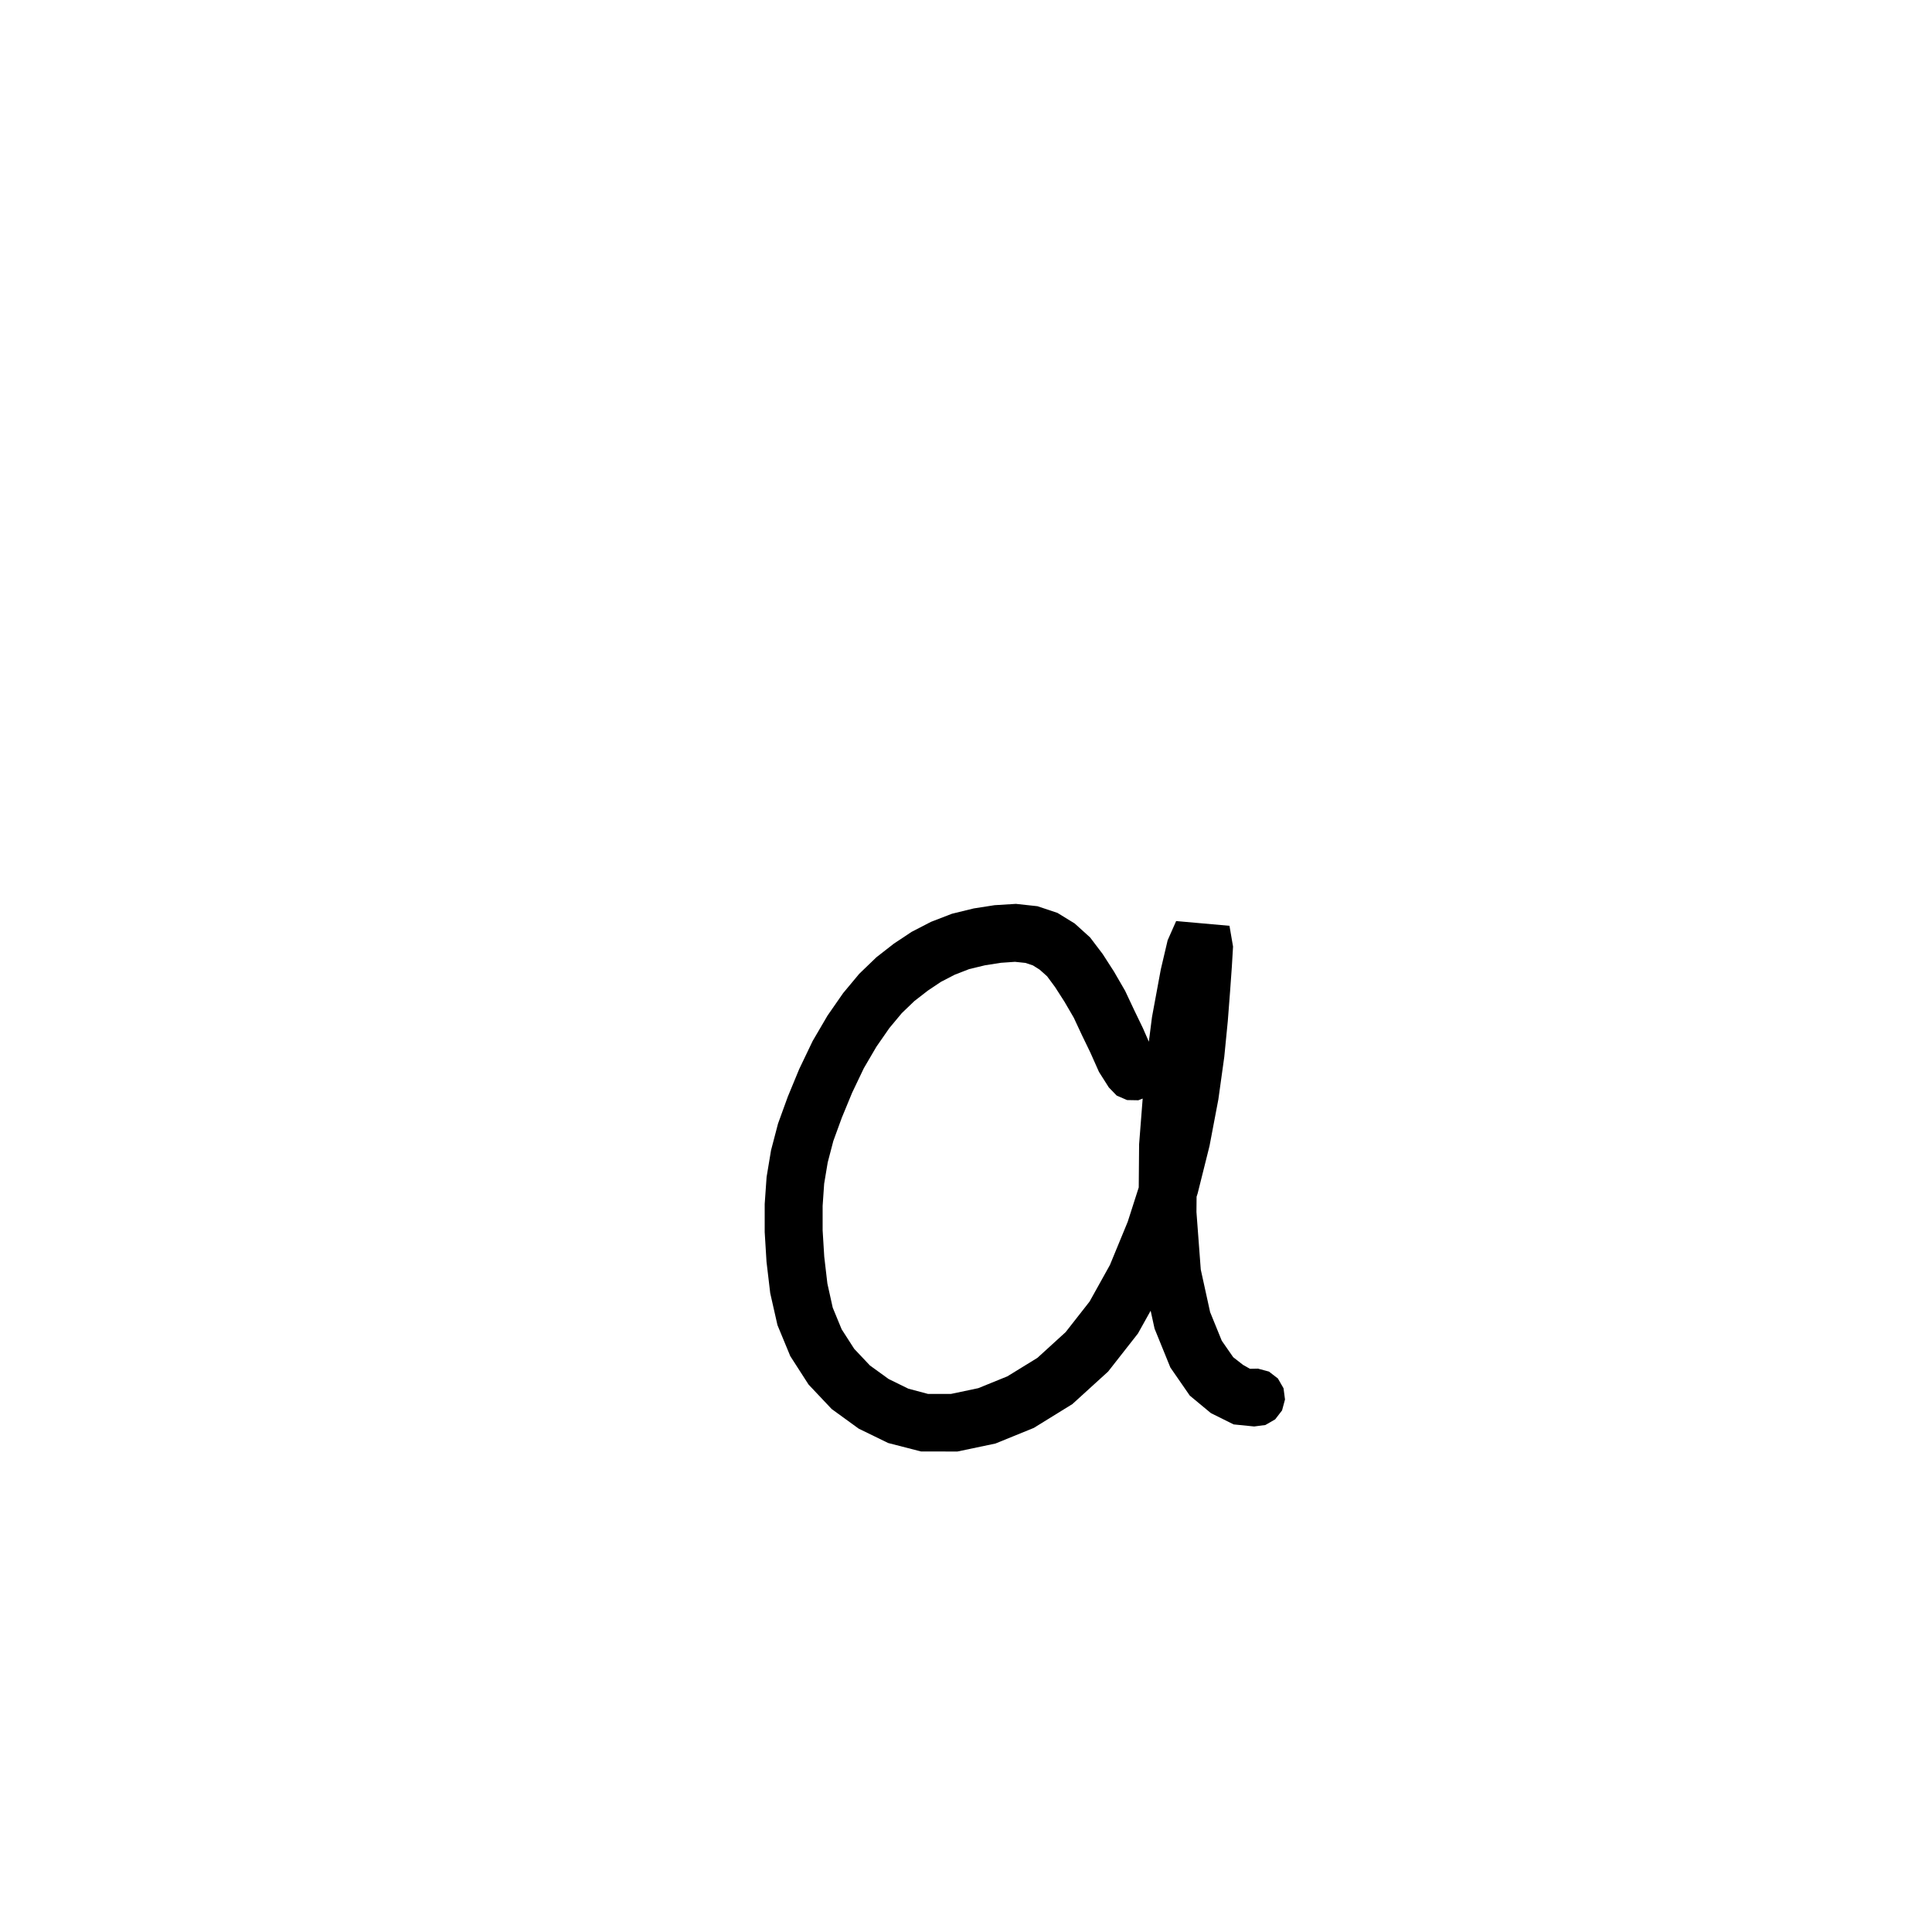
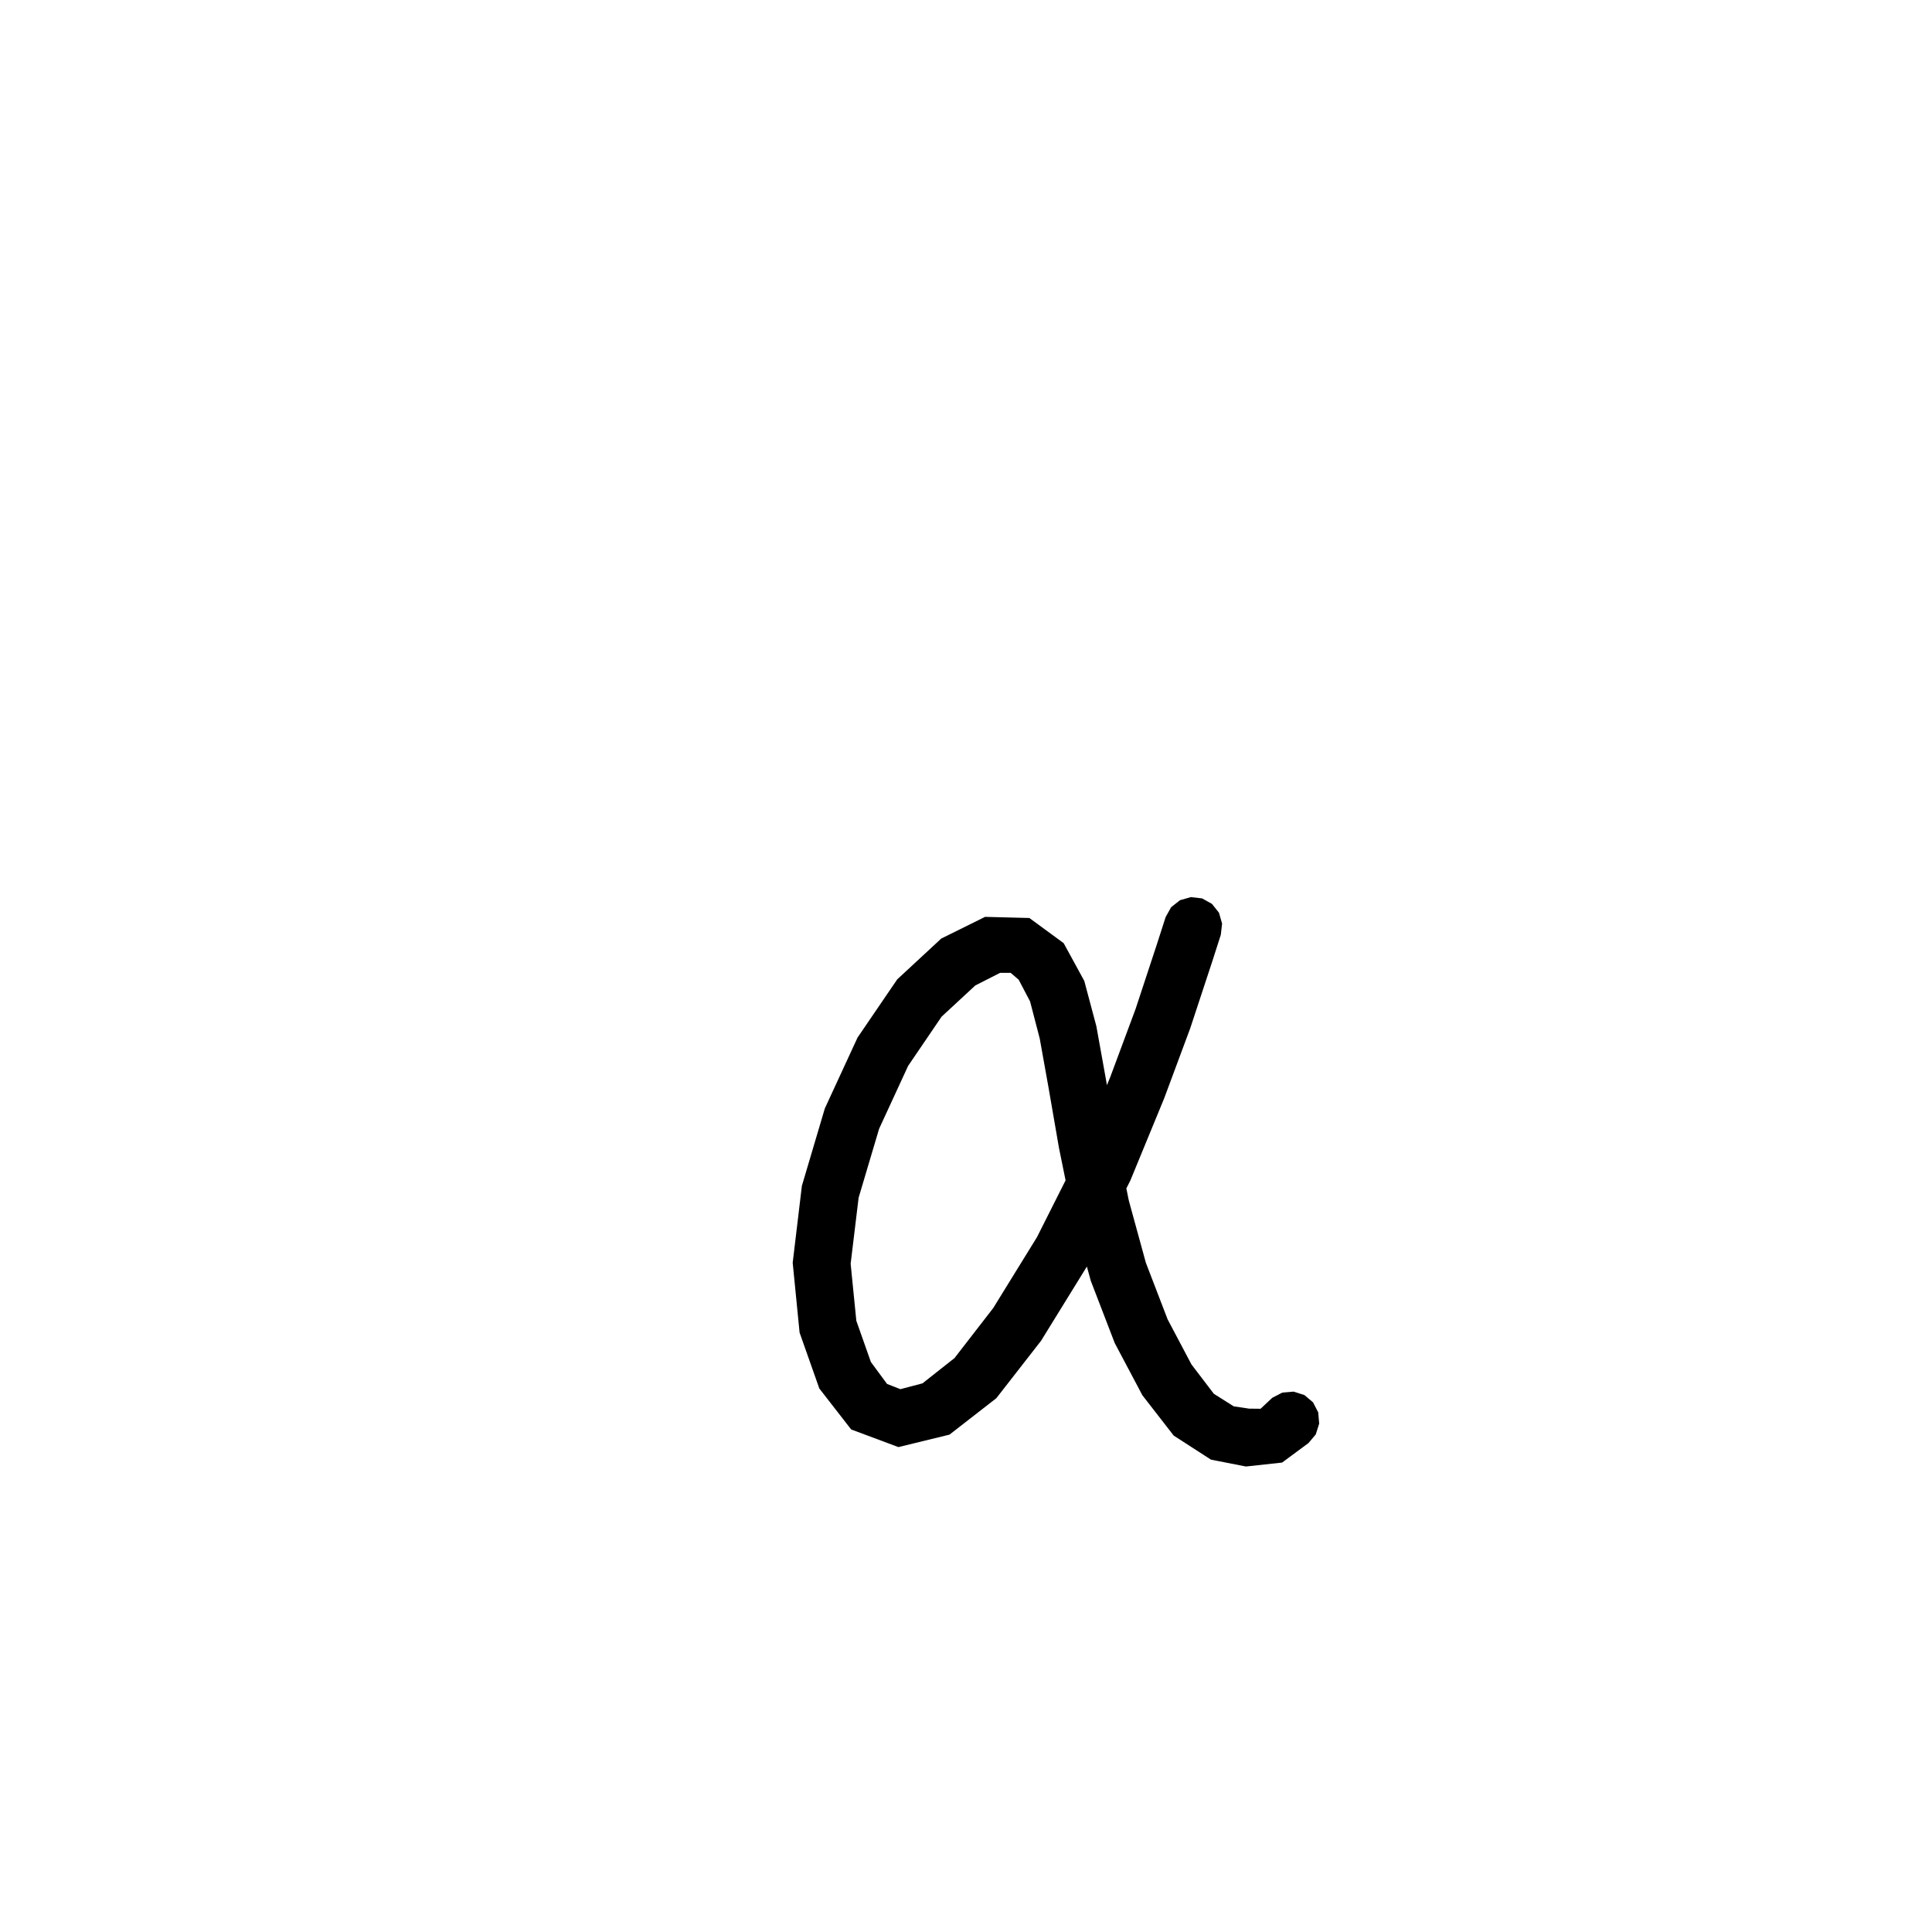
<svg xmlns="http://www.w3.org/2000/svg" viewBox="0 0 300 300" width="300" height="300">
-   <path d="M 179.747 163.987 L 178.611 162.25 L 177.471 159.649 L 176.119 156.852 L 174.711 153.859 L 172.969 150.851 L 171.229 148.149 L 169.269 145.561 L 166.871 143.393 L 164.196 141.751 L 161.094 140.716 L 157.754 140.353 L 154.429 140.557 L 151.203 141.061 L 147.815 141.888 L 144.559 143.145 L 141.547 144.703 L 138.8 146.529 L 136.089 148.643 L 133.431 151.201 L 130.925 154.206 L 128.496 157.702 L 126.185 161.654 L 124.1 166.008 L 122.33 170.292 L 120.81 174.48 L 119.727 178.613 L 119.037 182.758 L 118.742 186.949 L 118.742 191.325 L 119.024 195.936 L 119.602 200.813 L 120.724 205.763 L 122.713 210.576 L 125.553 214.991 L 129.146 218.795 L 133.344 221.843 L 137.918 224.071 L 143.018 225.384 L 148.673 225.39 L 154.573 224.15 L 160.529 221.726 L 166.522 218.023 L 172.071 212.972 L 176.697 207.069 L 180.462 200.32 L 183.56 192.821 L 185.969 185.319 L 187.812 177.95 L 189.188 170.705 L 190.104 164.117 L 190.651 158.562 L 191.011 153.884 L 191.28 150.126 L 191.467 146.982 L 190.913 143.758 L 182.632 143.021 L 181.312 146.004 L 180.25 150.524 L 178.88 157.929 L 177.698 167.209 L 176.88 177.677 L 176.789 188.484 L 177.539 198.368 L 179.282 206.314 L 181.733 212.344 L 184.752 216.711 L 188.022 219.425 L 191.556 221.181 L 194.745 221.502 L 196.486 221.275 L 198.008 220.398 L 199.078 219.007 L 199.534 217.311 L 199.307 215.57 L 198.431 214.049 L 197.039 212.978 L 195.344 212.522 L 194.095 212.547 L 193.014 211.936 L 191.491 210.745 L 189.717 208.189 L 187.907 203.745 L 186.455 197.135 L 185.785 188.203 L 185.872 178.063 L 186.652 168.117 L 187.777 159.29 L 189.07 152.316 L 189.96 148.493 L 190.06 148.103 L 182.667 147.366 L 182.467 146.982 L 182.3 149.519 L 182.036 153.216 L 181.686 157.769 L 181.168 163.042 L 180.309 169.235 L 179.022 176.015 L 177.315 182.847 L 175.109 189.724 L 172.348 196.425 L 169.191 202.103 L 165.474 206.85 L 161.082 210.853 L 156.424 213.717 L 151.906 215.554 L 147.688 216.444 L 144.112 216.451 L 141.047 215.633 L 137.988 214.134 L 135.085 212.033 L 132.642 209.447 L 130.689 206.406 L 129.306 203.053 L 128.475 199.305 L 127.988 195.129 L 127.737 191.041 L 127.737 187.252 L 127.975 183.81 L 128.527 180.499 L 129.397 177.176 L 130.718 173.554 L 132.32 169.672 L 134.141 165.861 L 136.089 162.534 L 138.099 159.64 L 140.03 157.32 L 141.988 155.44 L 144.07 153.826 L 146.116 152.457 L 148.252 151.352 L 150.499 150.479 L 152.968 149.886 L 155.423 149.502 L 157.601 149.351 L 159.231 149.521 L 160.39 149.906 L 161.443 150.572 L 162.595 151.599 L 163.83 153.272 L 165.286 155.539 L 166.739 158.035 L 167.993 160.722 L 169.304 163.428 L 170.65 166.448 L 172.176 168.854 L 173.396 170.117 L 175.006 170.817 L 176.761 170.849 L 178.395 170.205 L 179.658 168.986 L 180.359 167.376 L 180.39 165.621 Z" fill="black" fill-rule="nonzero" />
+   <path d="M 180.997 142.41 L 179.673 146.53 L 176.331 156.675 L 172.395 167.259 L 167.344 179.546 L 161.024 192.101 L 154.231 203.109 L 148.217 210.879 L 143.244 214.805 L 139.814 215.71 L 137.744 214.9 L 135.23 211.492 L 132.97 205.085 L 132.088 196.23 L 133.325 185.982 L 136.506 175.28 L 141.013 165.51 L 146.211 157.866 L 151.447 153.019 L 155.294 151.062 L 156.935 151.064 L 158.179 152.128 L 159.949 155.5 L 161.446 161.252 L 162.832 168.976 L 164.439 178.261 L 166.526 188.501 L 169.377 198.885 L 173.1 208.562 L 177.391 216.659 L 182.256 222.923 L 188.046 226.655 L 193.468 227.718 L 199.083 227.107 L 203.181 224.076 L 204.312 222.733 L 204.842 221.059 L 204.692 219.31 L 203.884 217.751 L 202.54 216.62 L 200.867 216.09 L 199.117 216.24 L 197.559 217.048 L 195.74 218.751 L 193.958 218.732 L 191.57 218.374 L 188.484 216.426 L 185.005 211.861 L 181.308 204.87 L 177.931 196.086 L 175.279 186.41 L 173.283 176.591 L 171.695 167.415 L 170.24 159.34 L 168.365 152.31 L 165.164 146.452 L 159.841 142.546 L 152.96 142.37 L 146.157 145.738 L 139.322 152.075 L 133.158 161.117 L 128.08 172.116 L 124.516 184.137 L 123.089 196.078 L 124.16 206.927 L 127.226 215.608 L 132.167 221.964 L 139.506 224.704 L 147.436 222.769 L 154.712 217.11 L 161.657 208.193 L 168.887 196.479 L 175.526 183.294 L 180.771 170.552 L 184.823 159.657 L 188.227 149.328 L 189.565 145.164 L 189.766 143.42 L 189.284 141.731 L 188.193 140.356 L 186.658 139.503 L 184.914 139.302 L 183.225 139.784 L 181.85 140.875 Z" fill="black" fill-rule="nonzero" />
</svg>
